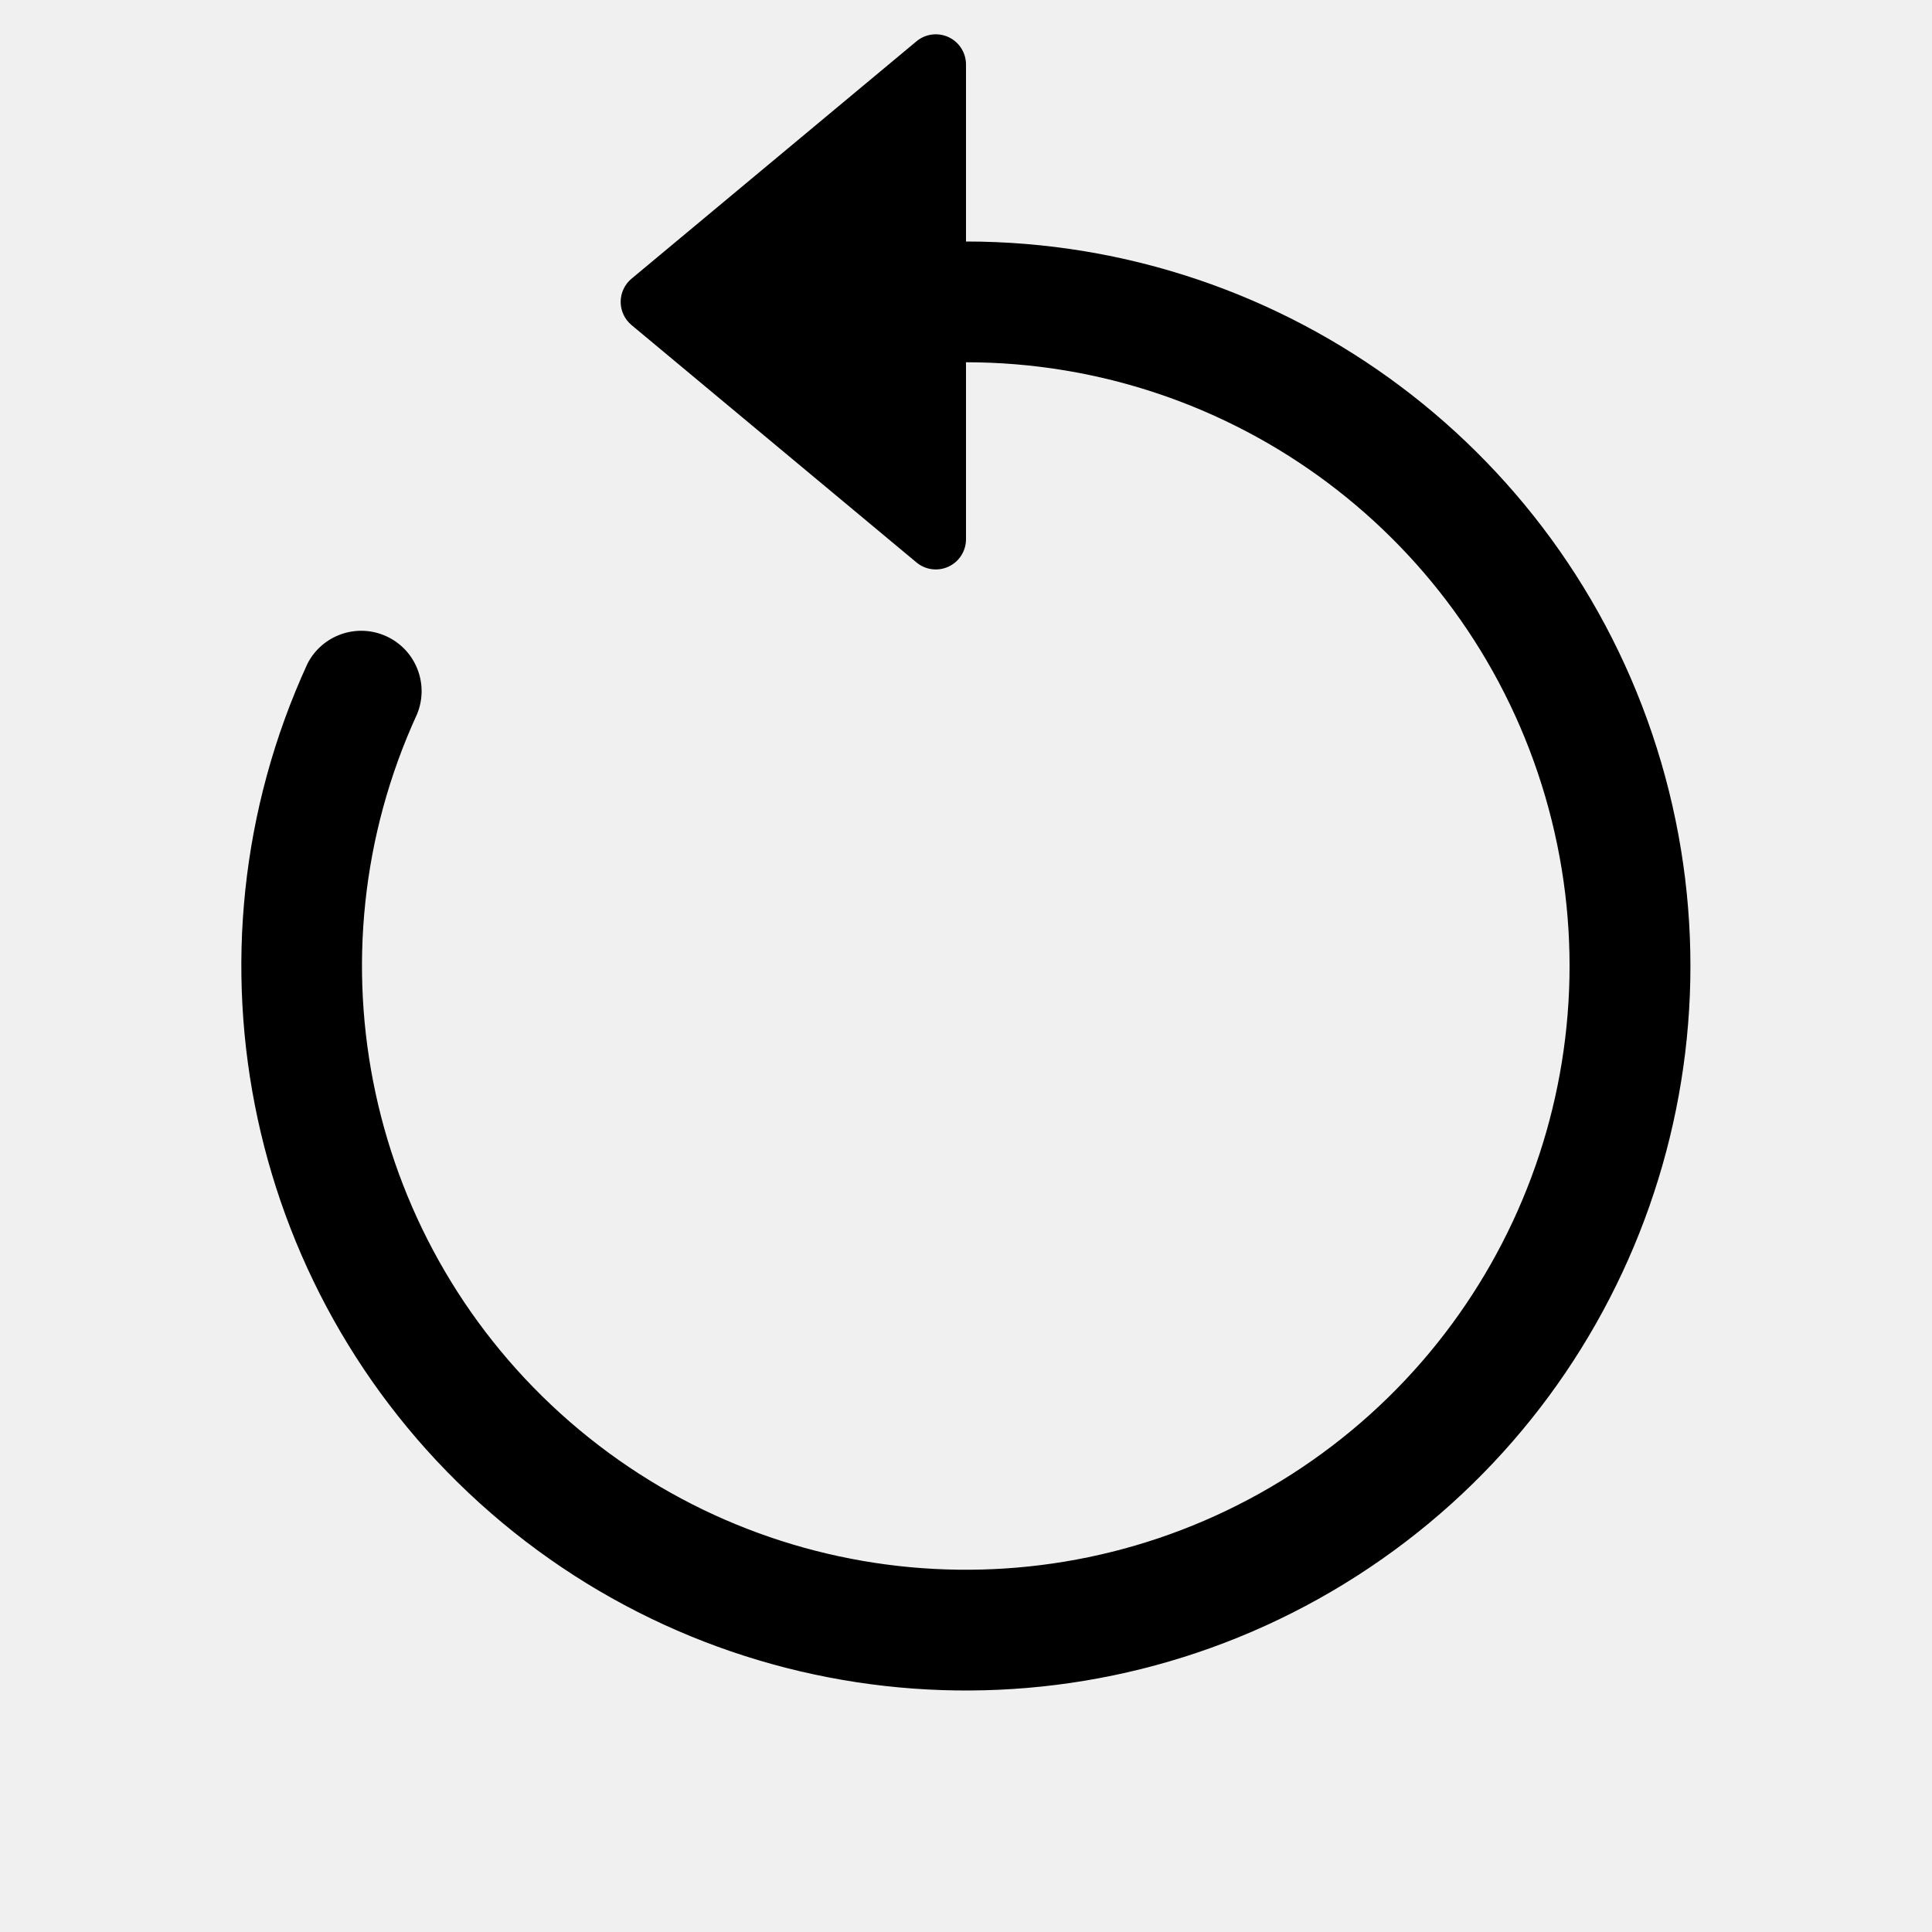
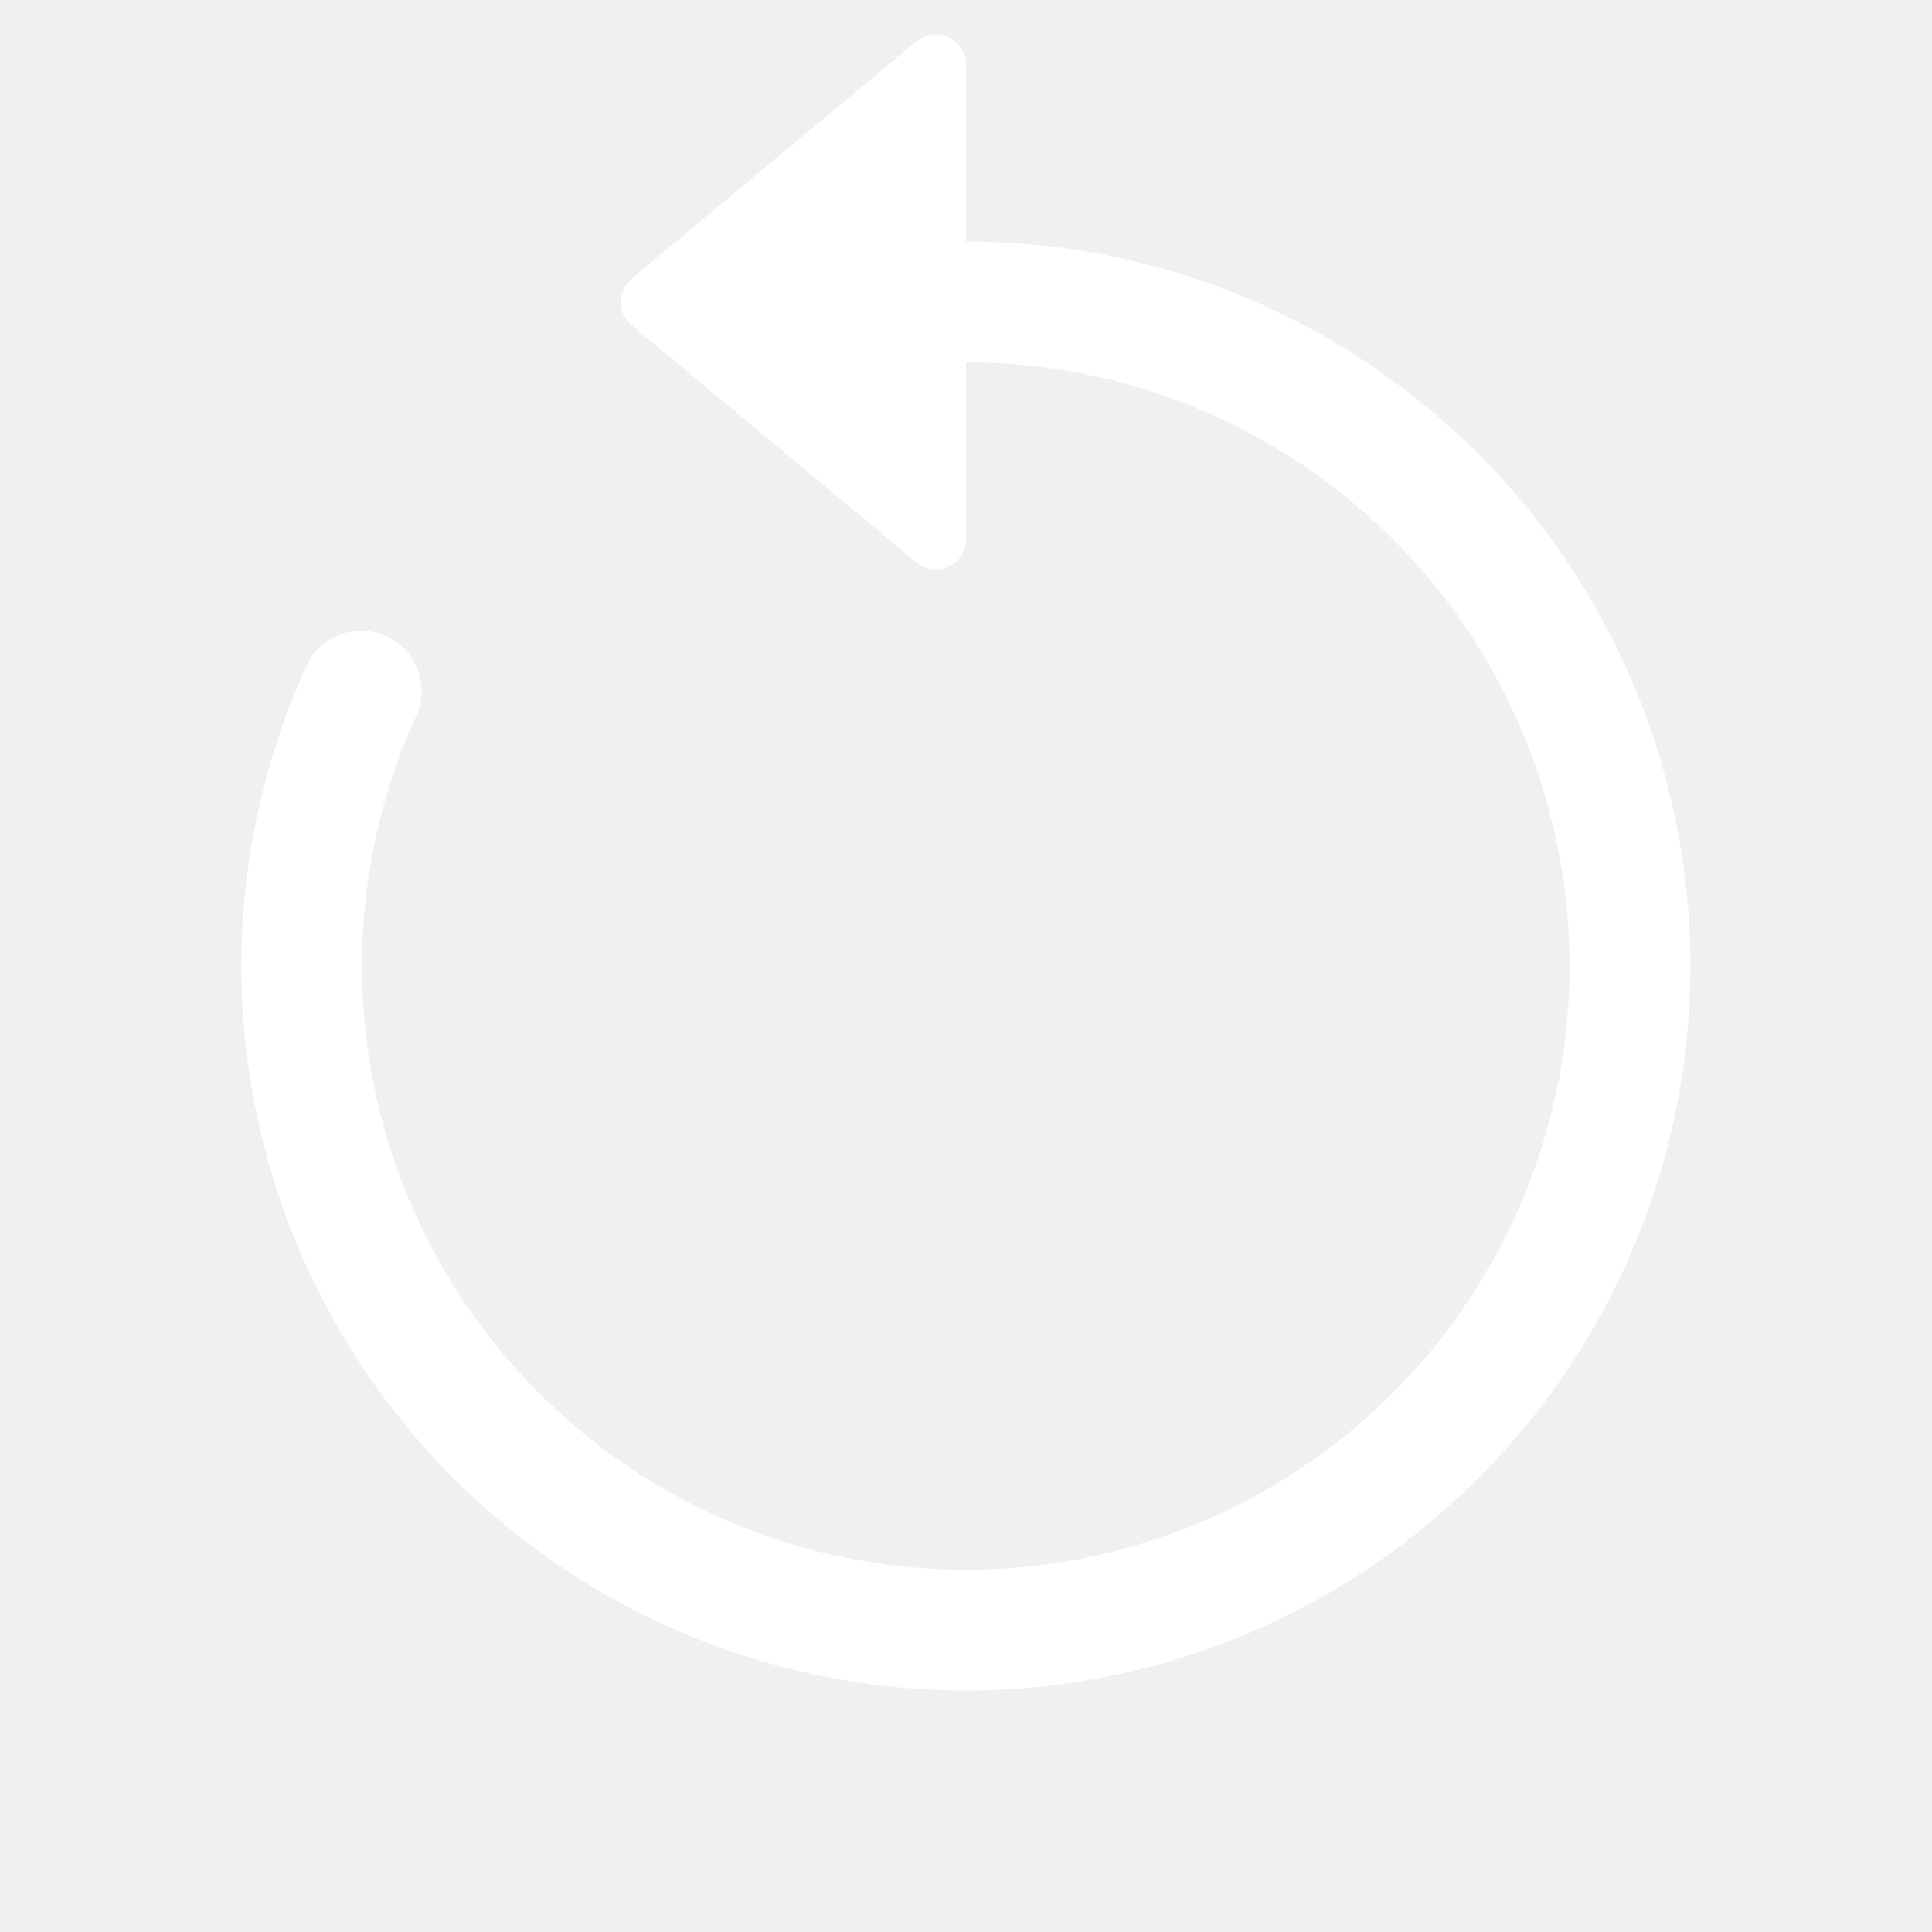
- <svg xmlns="http://www.w3.org/2000/svg" width="16" height="16" fill="currentColor" class="bi bi-arrow-counterclockwise" viewBox="0 0 16 16">
-   <path fill-rule="evenodd" d="M8 3a5 5 0 1 1-4.546 2.914.5.5 0 0 0-.908-.417A6 6 0 1 0 8 2v1z" />
-   <path d="M8 4.466V.534a.25.25 0 0 0-.41-.192L5.23 2.308a.25.25 0 0 0 0 .384l2.36 1.966A.25.25 0 0 0 8 4.466z" />
+ <svg xmlns="http://www.w3.org/2000/svg" width="288" height="288">
+   <svg width="288" height="288" fill="currentColor" class="bi bi-arrow-counterclockwise" viewBox="0 0 16 16">
+     <path fill="#fff" fill-rule="evenodd" d="M8 3a5 5 0 1 1-4.546 2.914.5.5 0 0 0-.908-.417A6 6 0 1 0 8 2v1z" class="color000 svgShape" />
+     <path fill="#fff" d="M8 4.466V.534a.25.25 0 0 0-.41-.192L5.23 2.308a.25.25 0 0 0 0 .384l2.36 1.966A.25.25 0 0 0 8 4.466z" class="color000 svgShape" />
+   </svg>
</svg>
